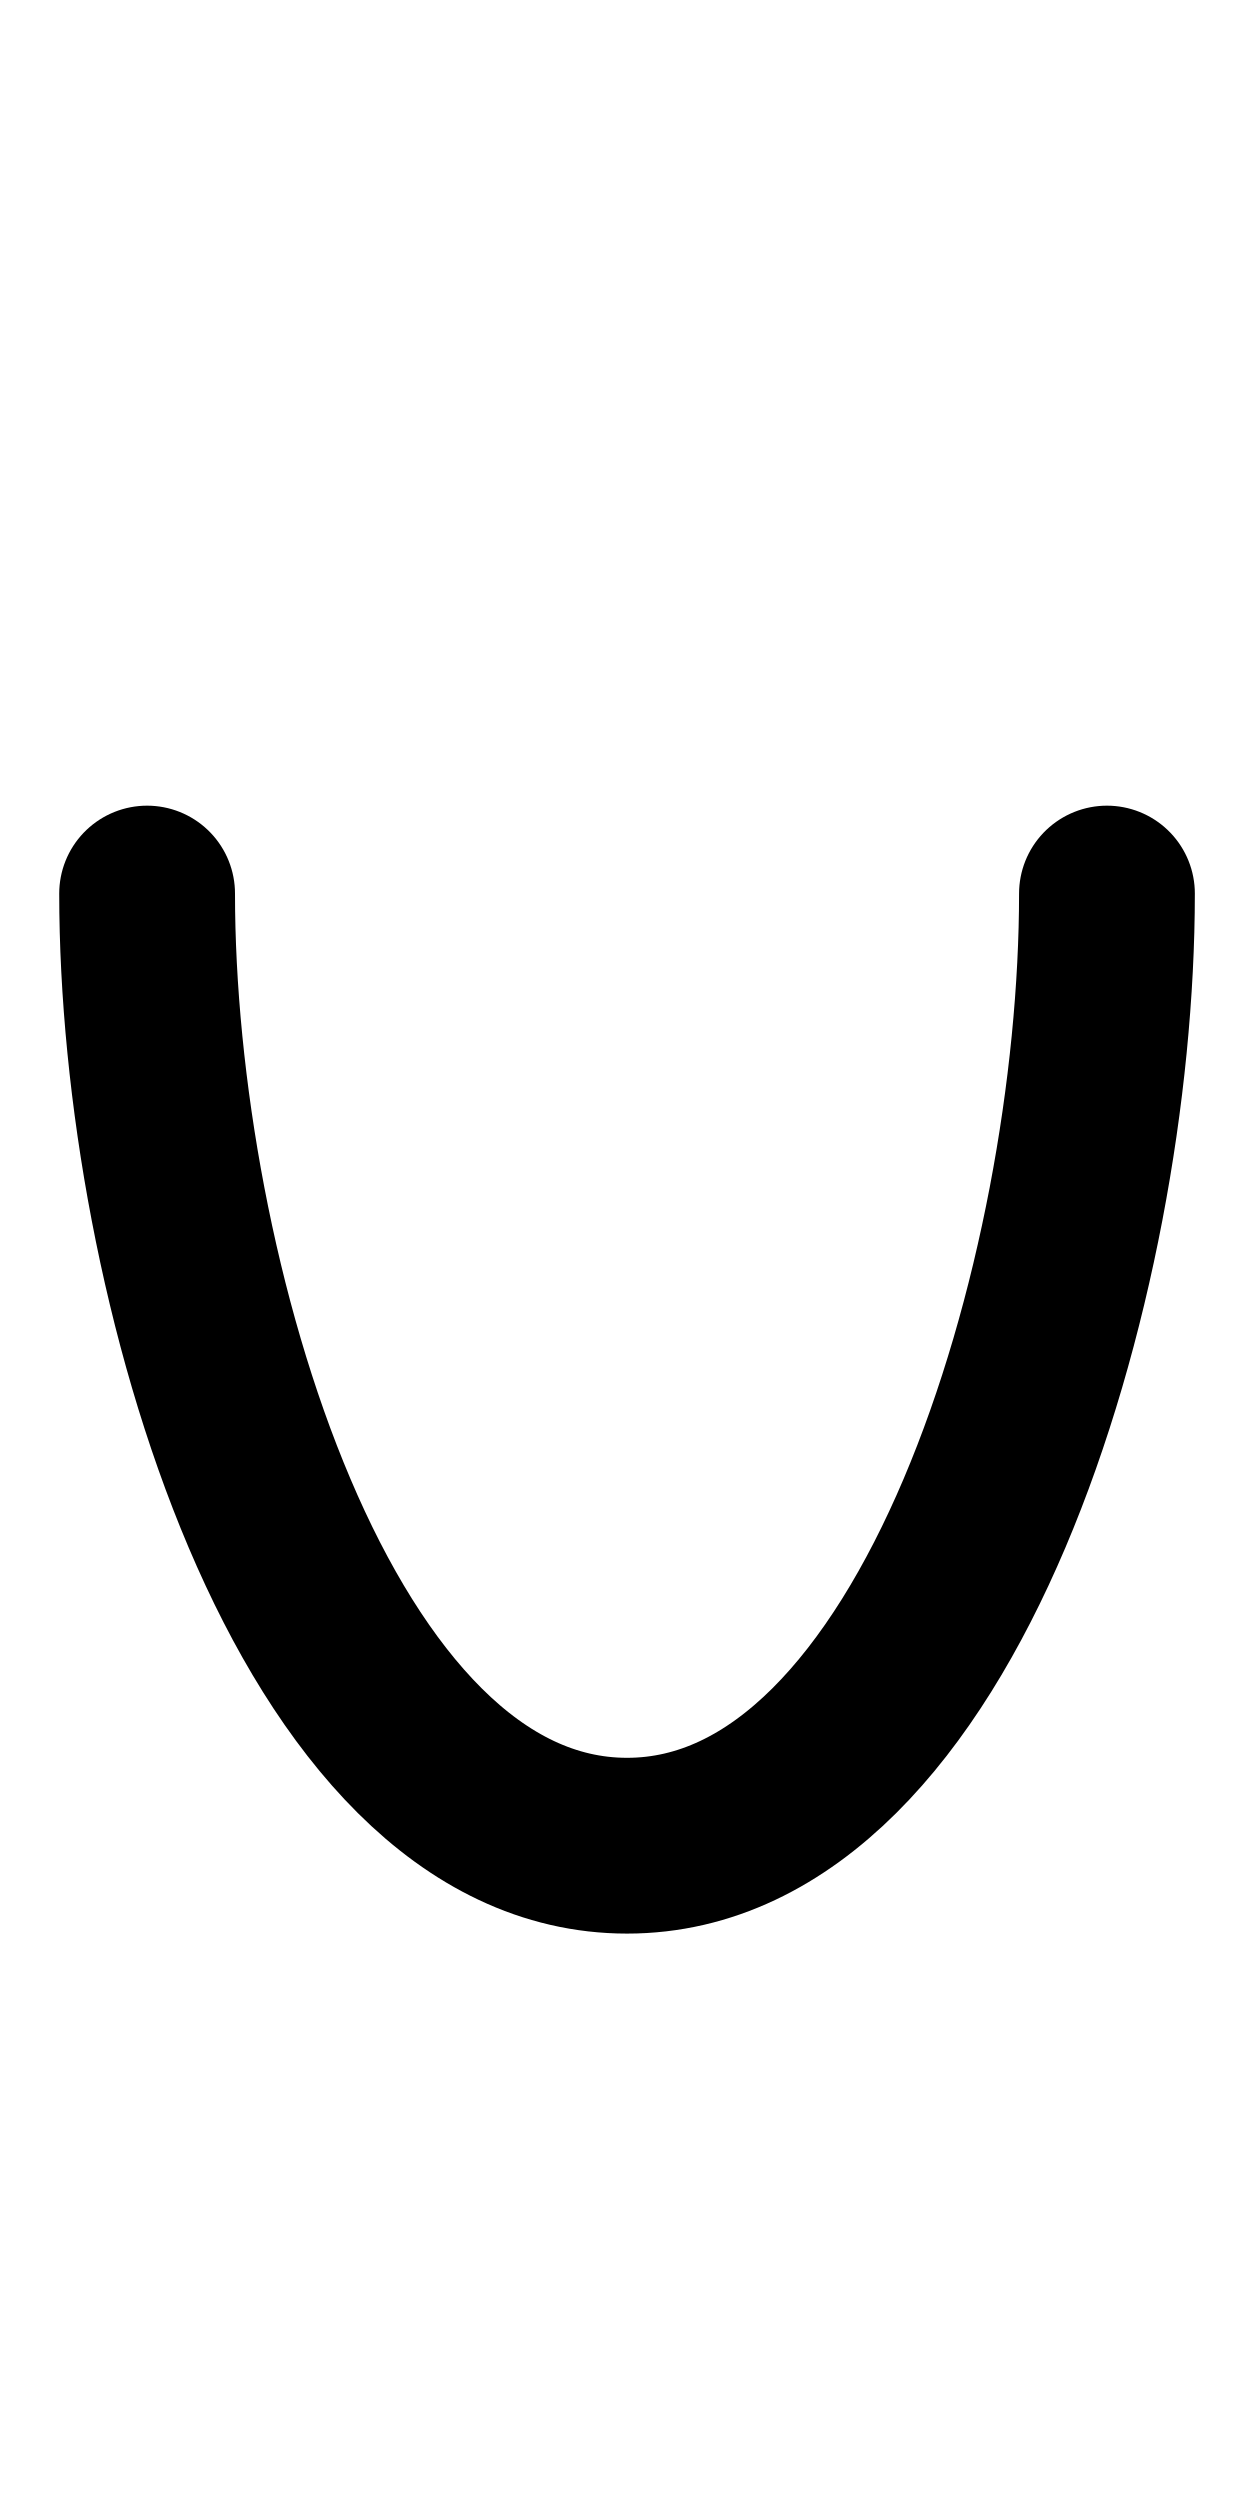
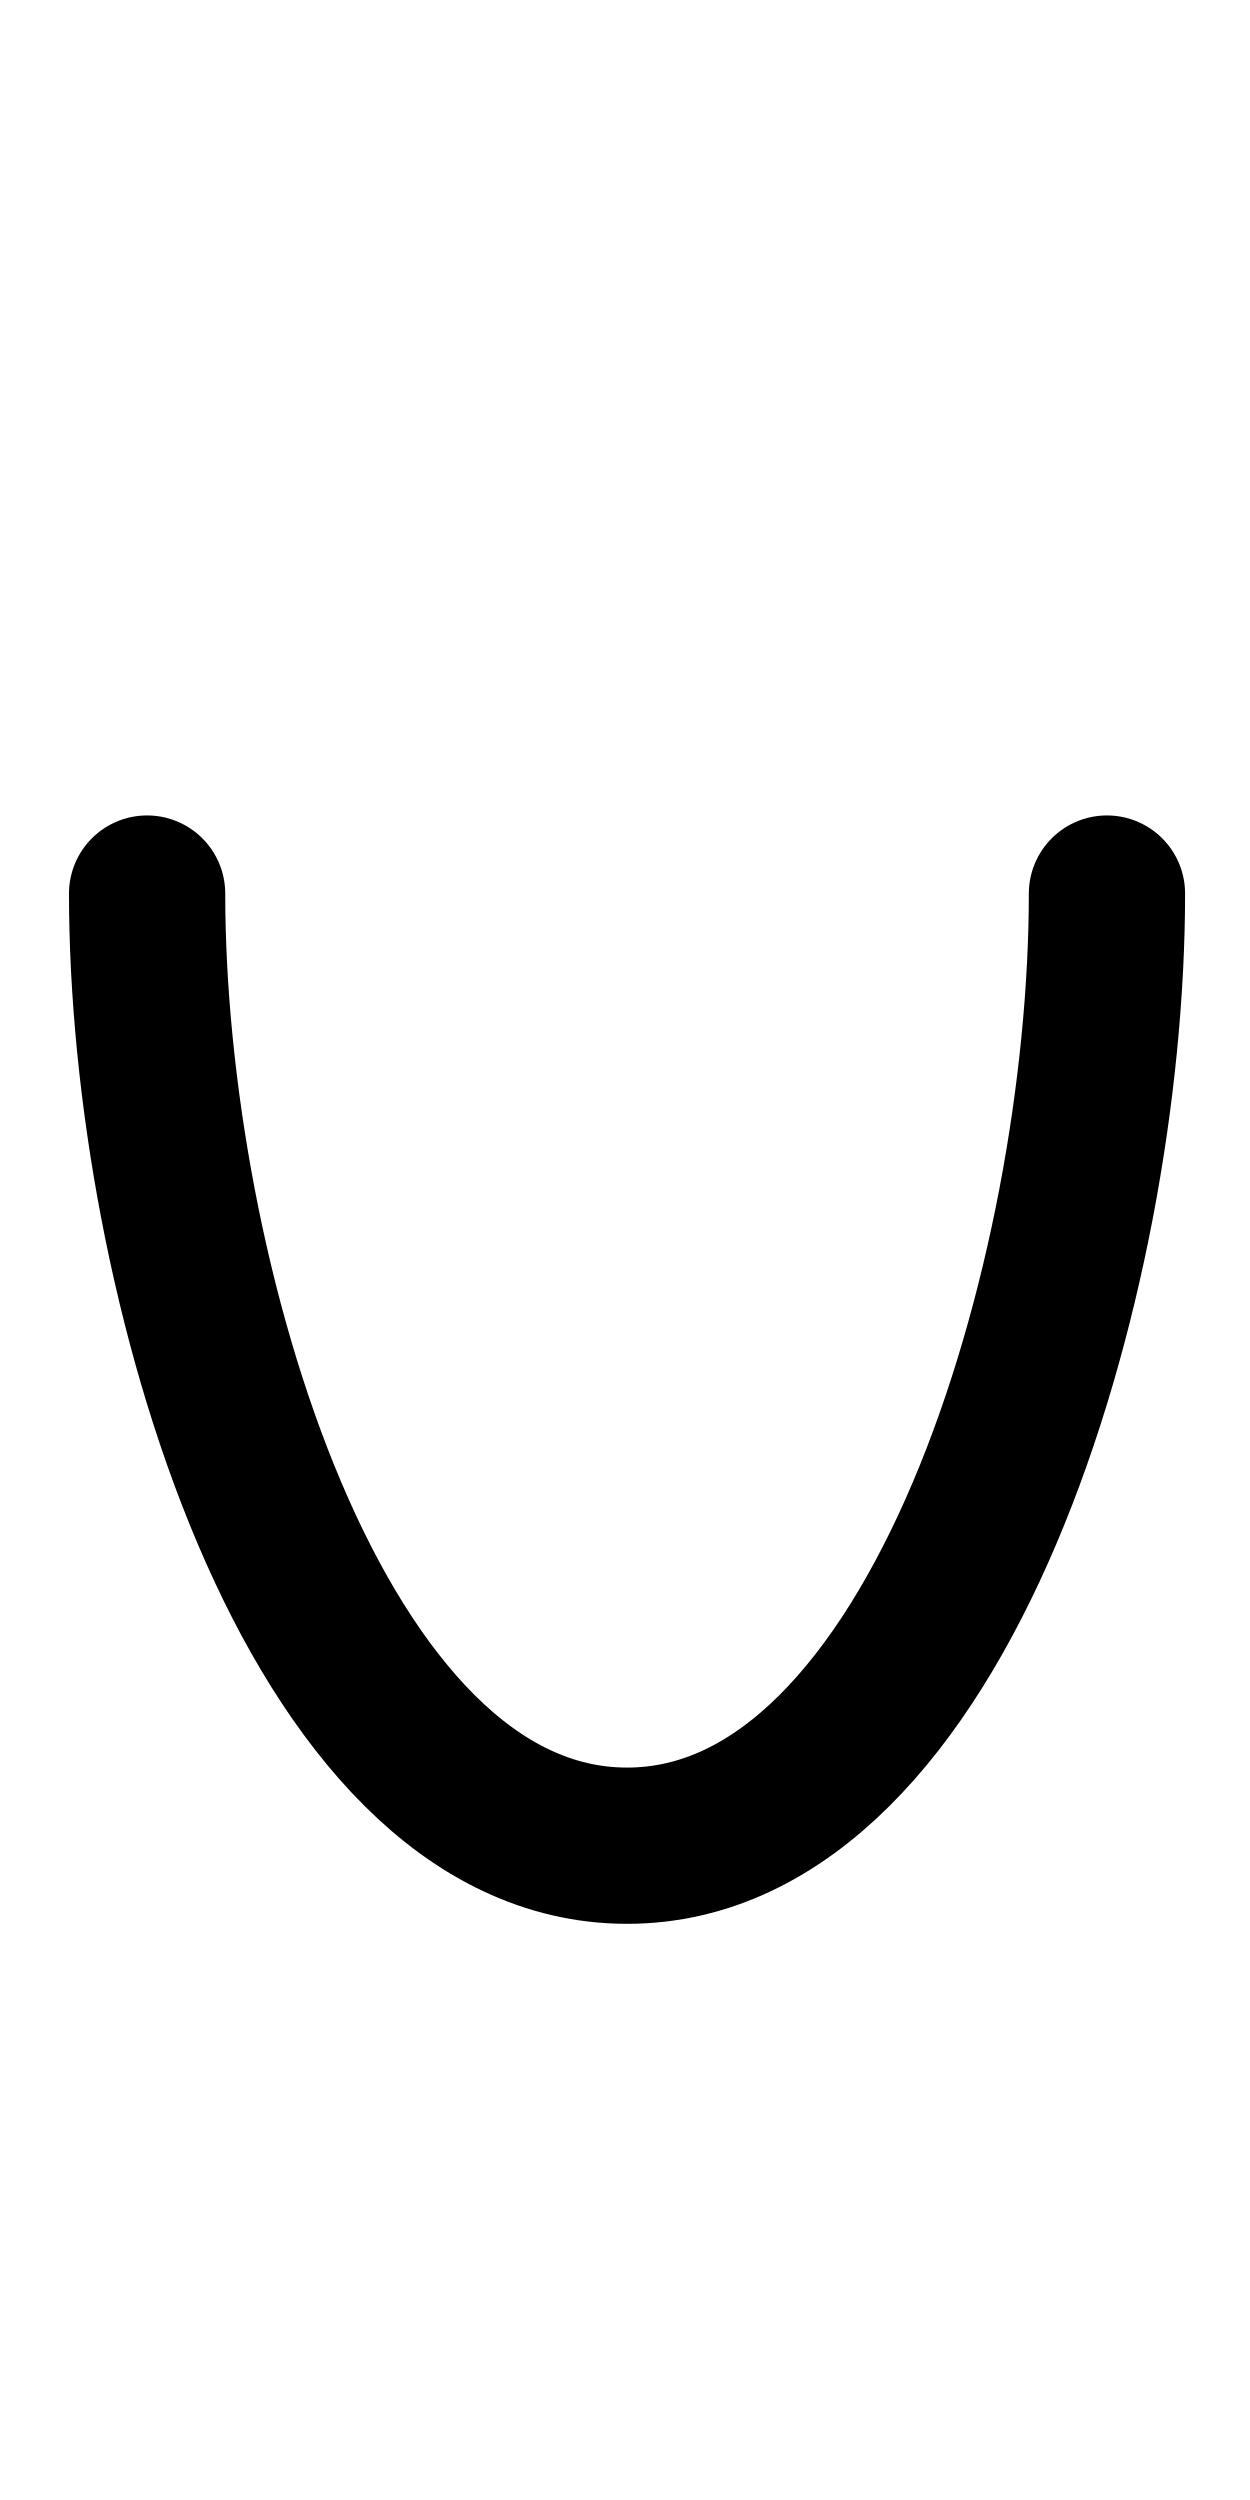
<svg xmlns="http://www.w3.org/2000/svg" version="1.1" viewBox="-10 0 1024 2048" id="svg2" width="1024" height="2048">
  <defs id="defs10" />
  <g id="g4720" transform="matrix(1.0663,0,0,-1.0663,68.33568,1499.684)" style="opacity:0.451" />
  <g transform="matrix(1,0,0,-1,0,1418)" id="g4" />
-   <path style="opacity:1;fill:none;fill-rule:evenodd;stroke:#000000;stroke-width:144;stroke-linecap:round;stroke-linejoin:round;stroke-miterlimit:4;stroke-dasharray:none;stroke-opacity:1" d="m 110.513,732 c 0,313.695 136.441,780 393.153,780 256.711,0 393.153,-466.305 393.153,-780" id="path4732" />
+   <path style="opacity:1;fill:none;fill-rule:evenodd;stroke:#000000;stroke-width:128;stroke-linecap:round;stroke-linejoin:round;stroke-miterlimit:4;stroke-dasharray:none;stroke-opacity:1" d="m 110.513,732 c 0,313.695 136.441,780 393.153,780 256.711,0 393.153,-466.305 393.153,-780" id="path4732" />
</svg>
